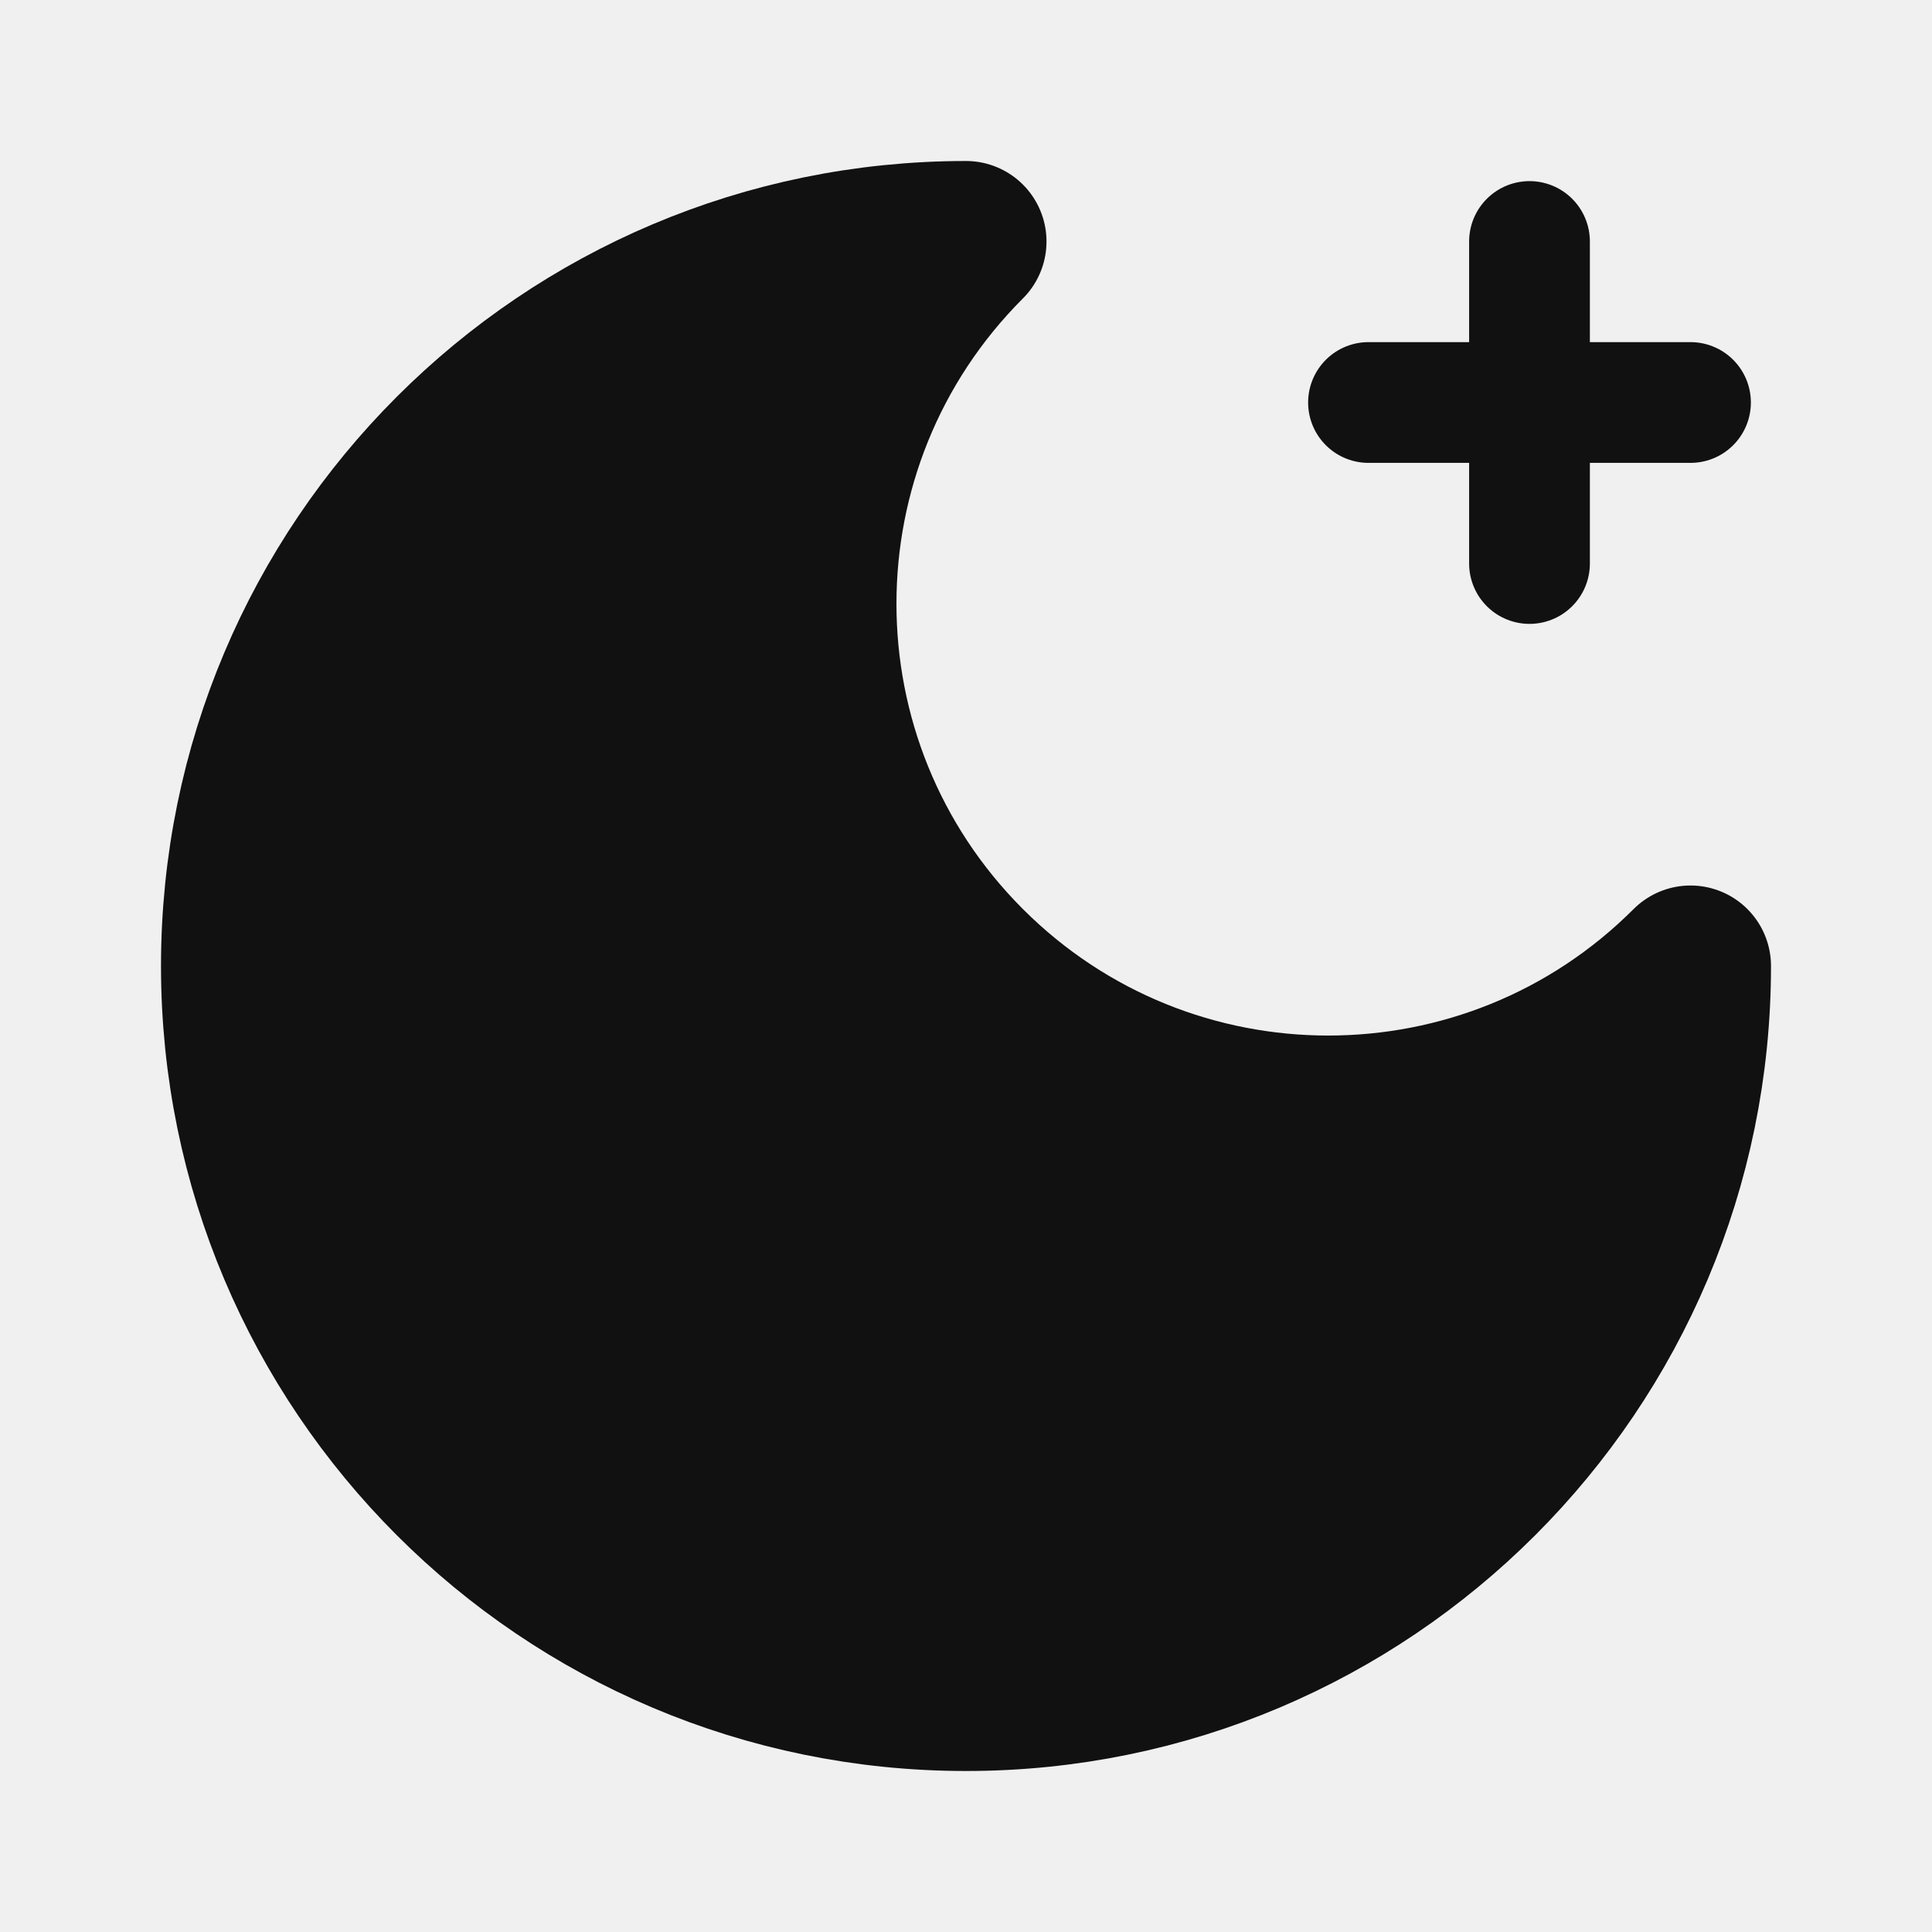
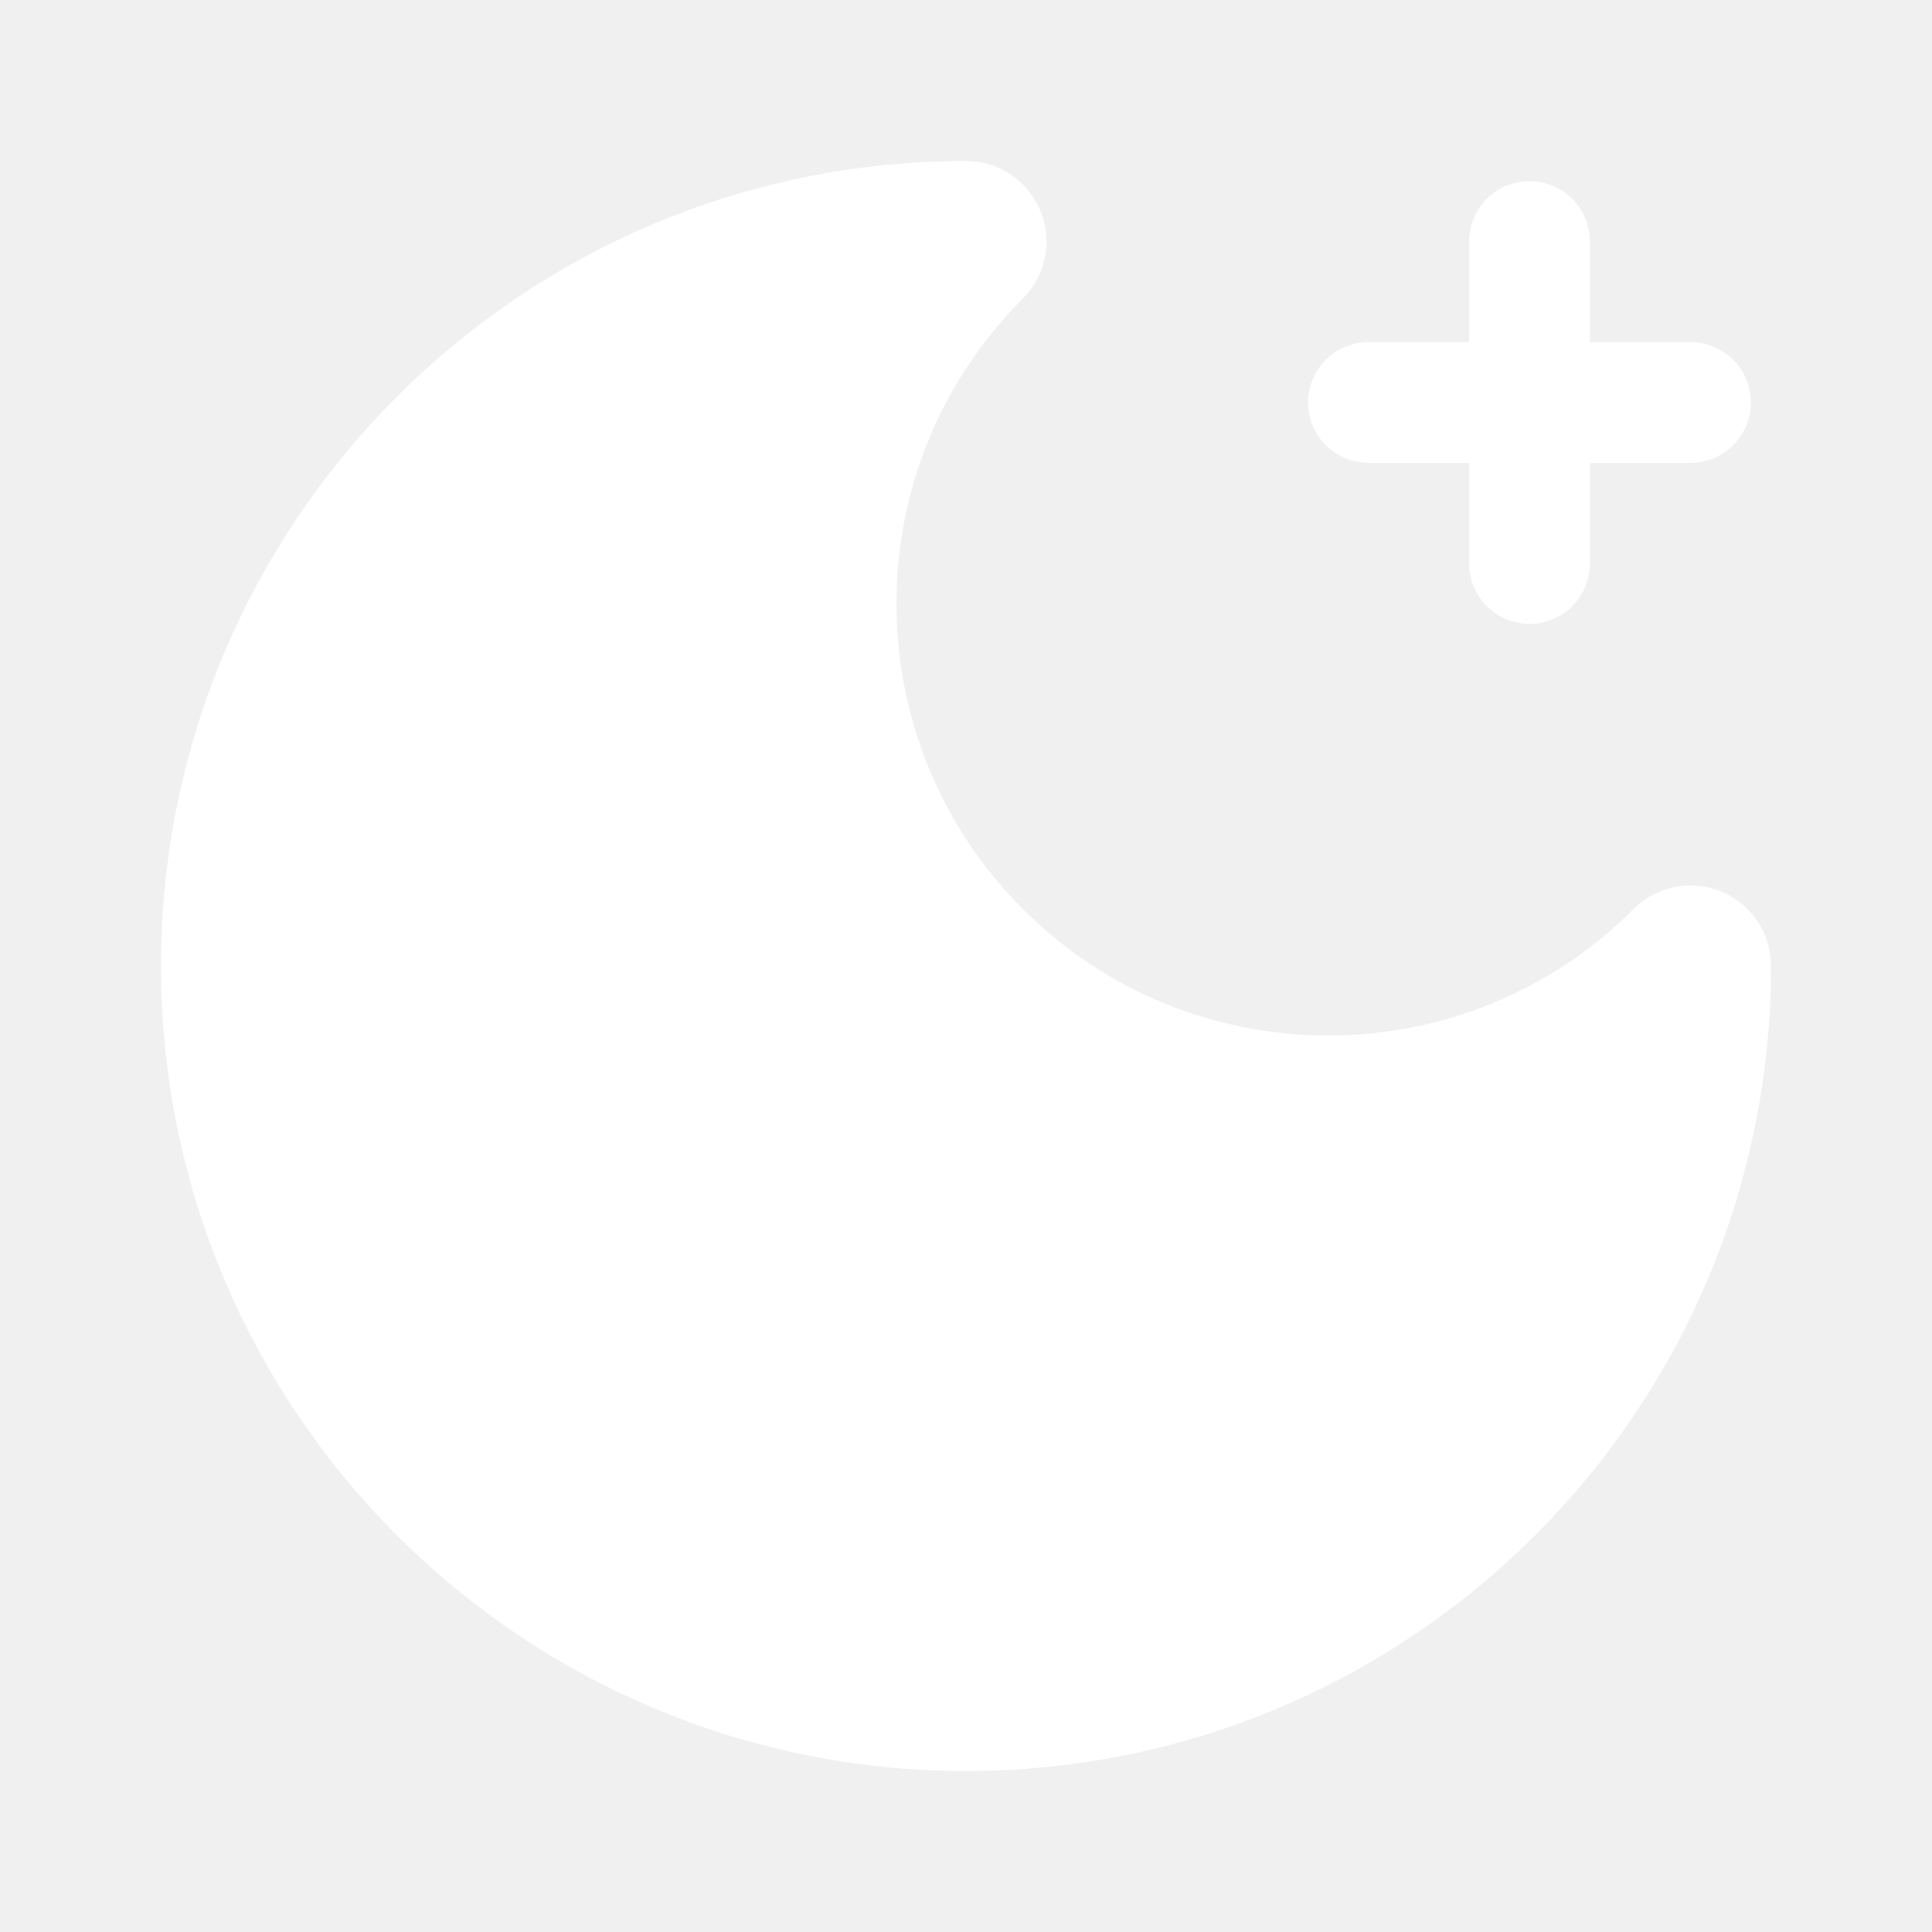
- <svg xmlns="http://www.w3.org/2000/svg" width="32" height="32" viewBox="0 0 24 24" fill="none" stroke="#111111" stroke-width="2" stroke-linecap="round" stroke-linejoin="round">
-   <path d="M12 3a6 6 0 0 0 9 9 9 9 0 1 1-9-9Z" fill="#111111" />
-   <path d="M19 3v4" stroke="#111111" stroke-width="1.5" />
-   <path d="M21 5h-4" stroke="#111111" stroke-width="1.5" />
+ <svg xmlns="http://www.w3.org/2000/svg" width="32" height="32" viewBox="0 0 24 24" fill="none" stroke="#ffffff" stroke-width="2" stroke-linecap="round" stroke-linejoin="round">
+   <path d="M12 3a6 6 0 0 0 9 9 9 9 0 1 1-9-9Z" fill="#ffffff" />
+   <path d="M19 3v4" stroke="#ffffff" stroke-width="1.5" />
+   <path d="M21 5h-4" stroke="#ffffff" stroke-width="1.5" />
</svg>
